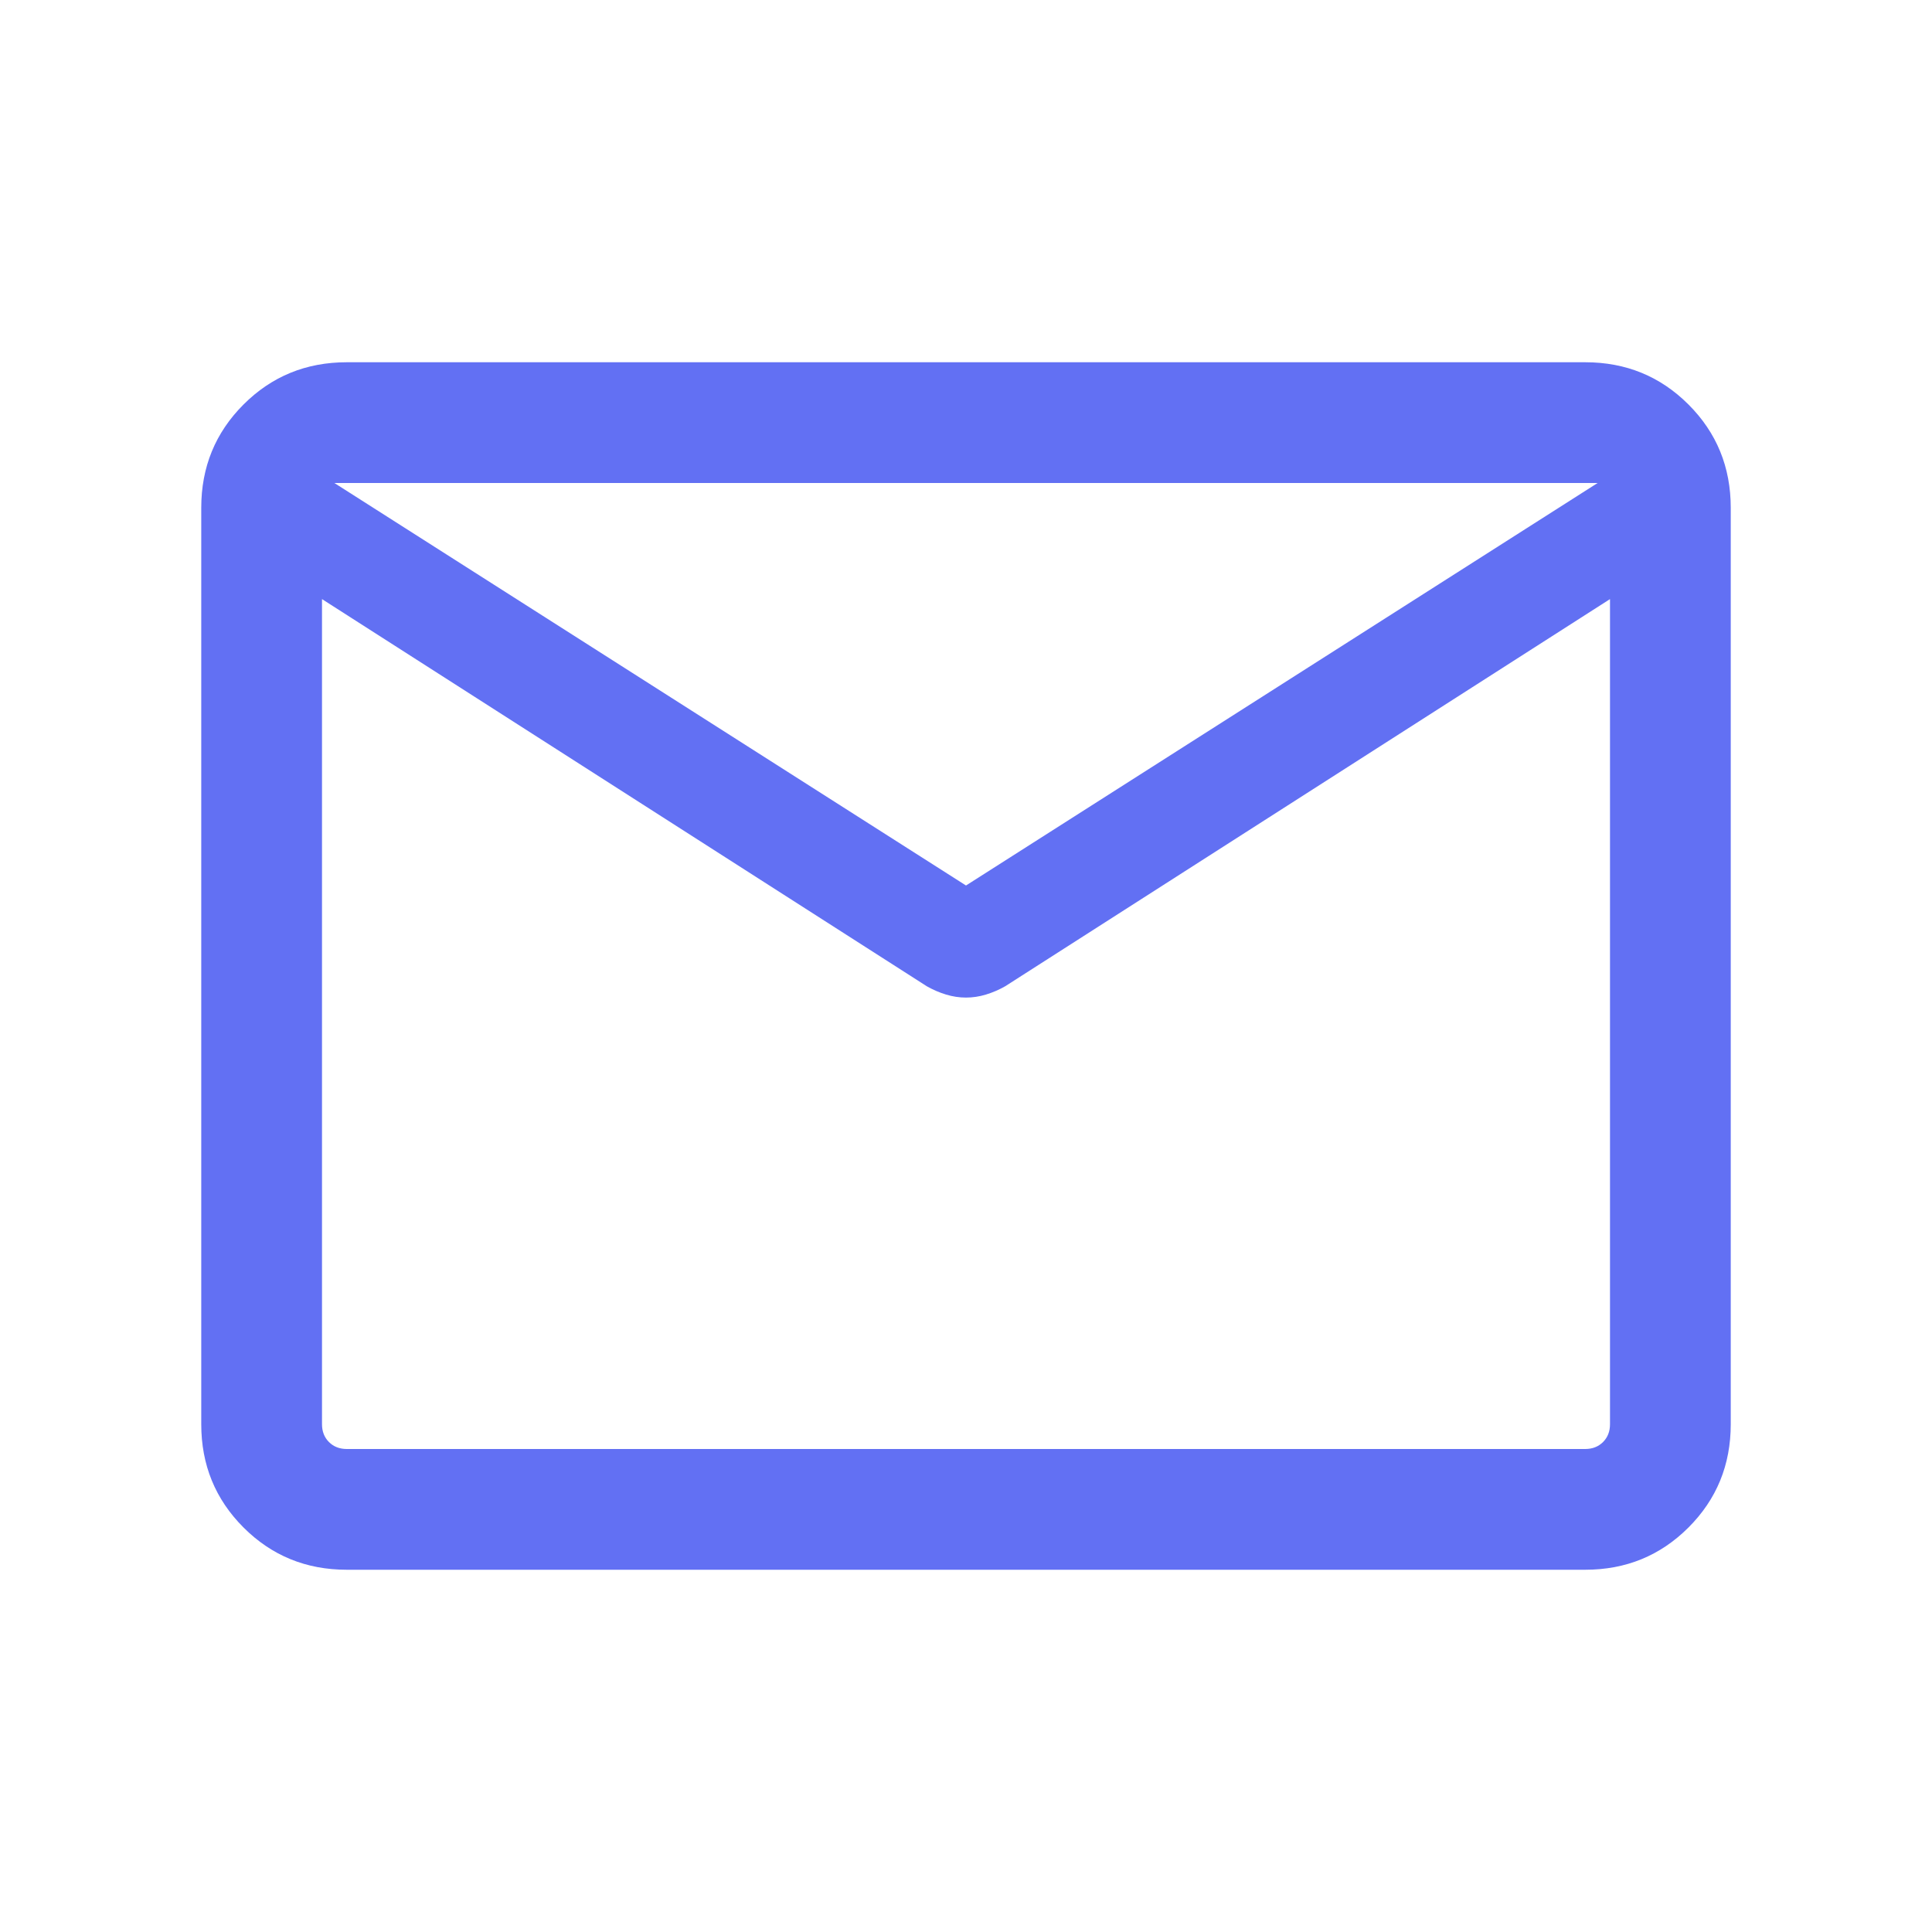
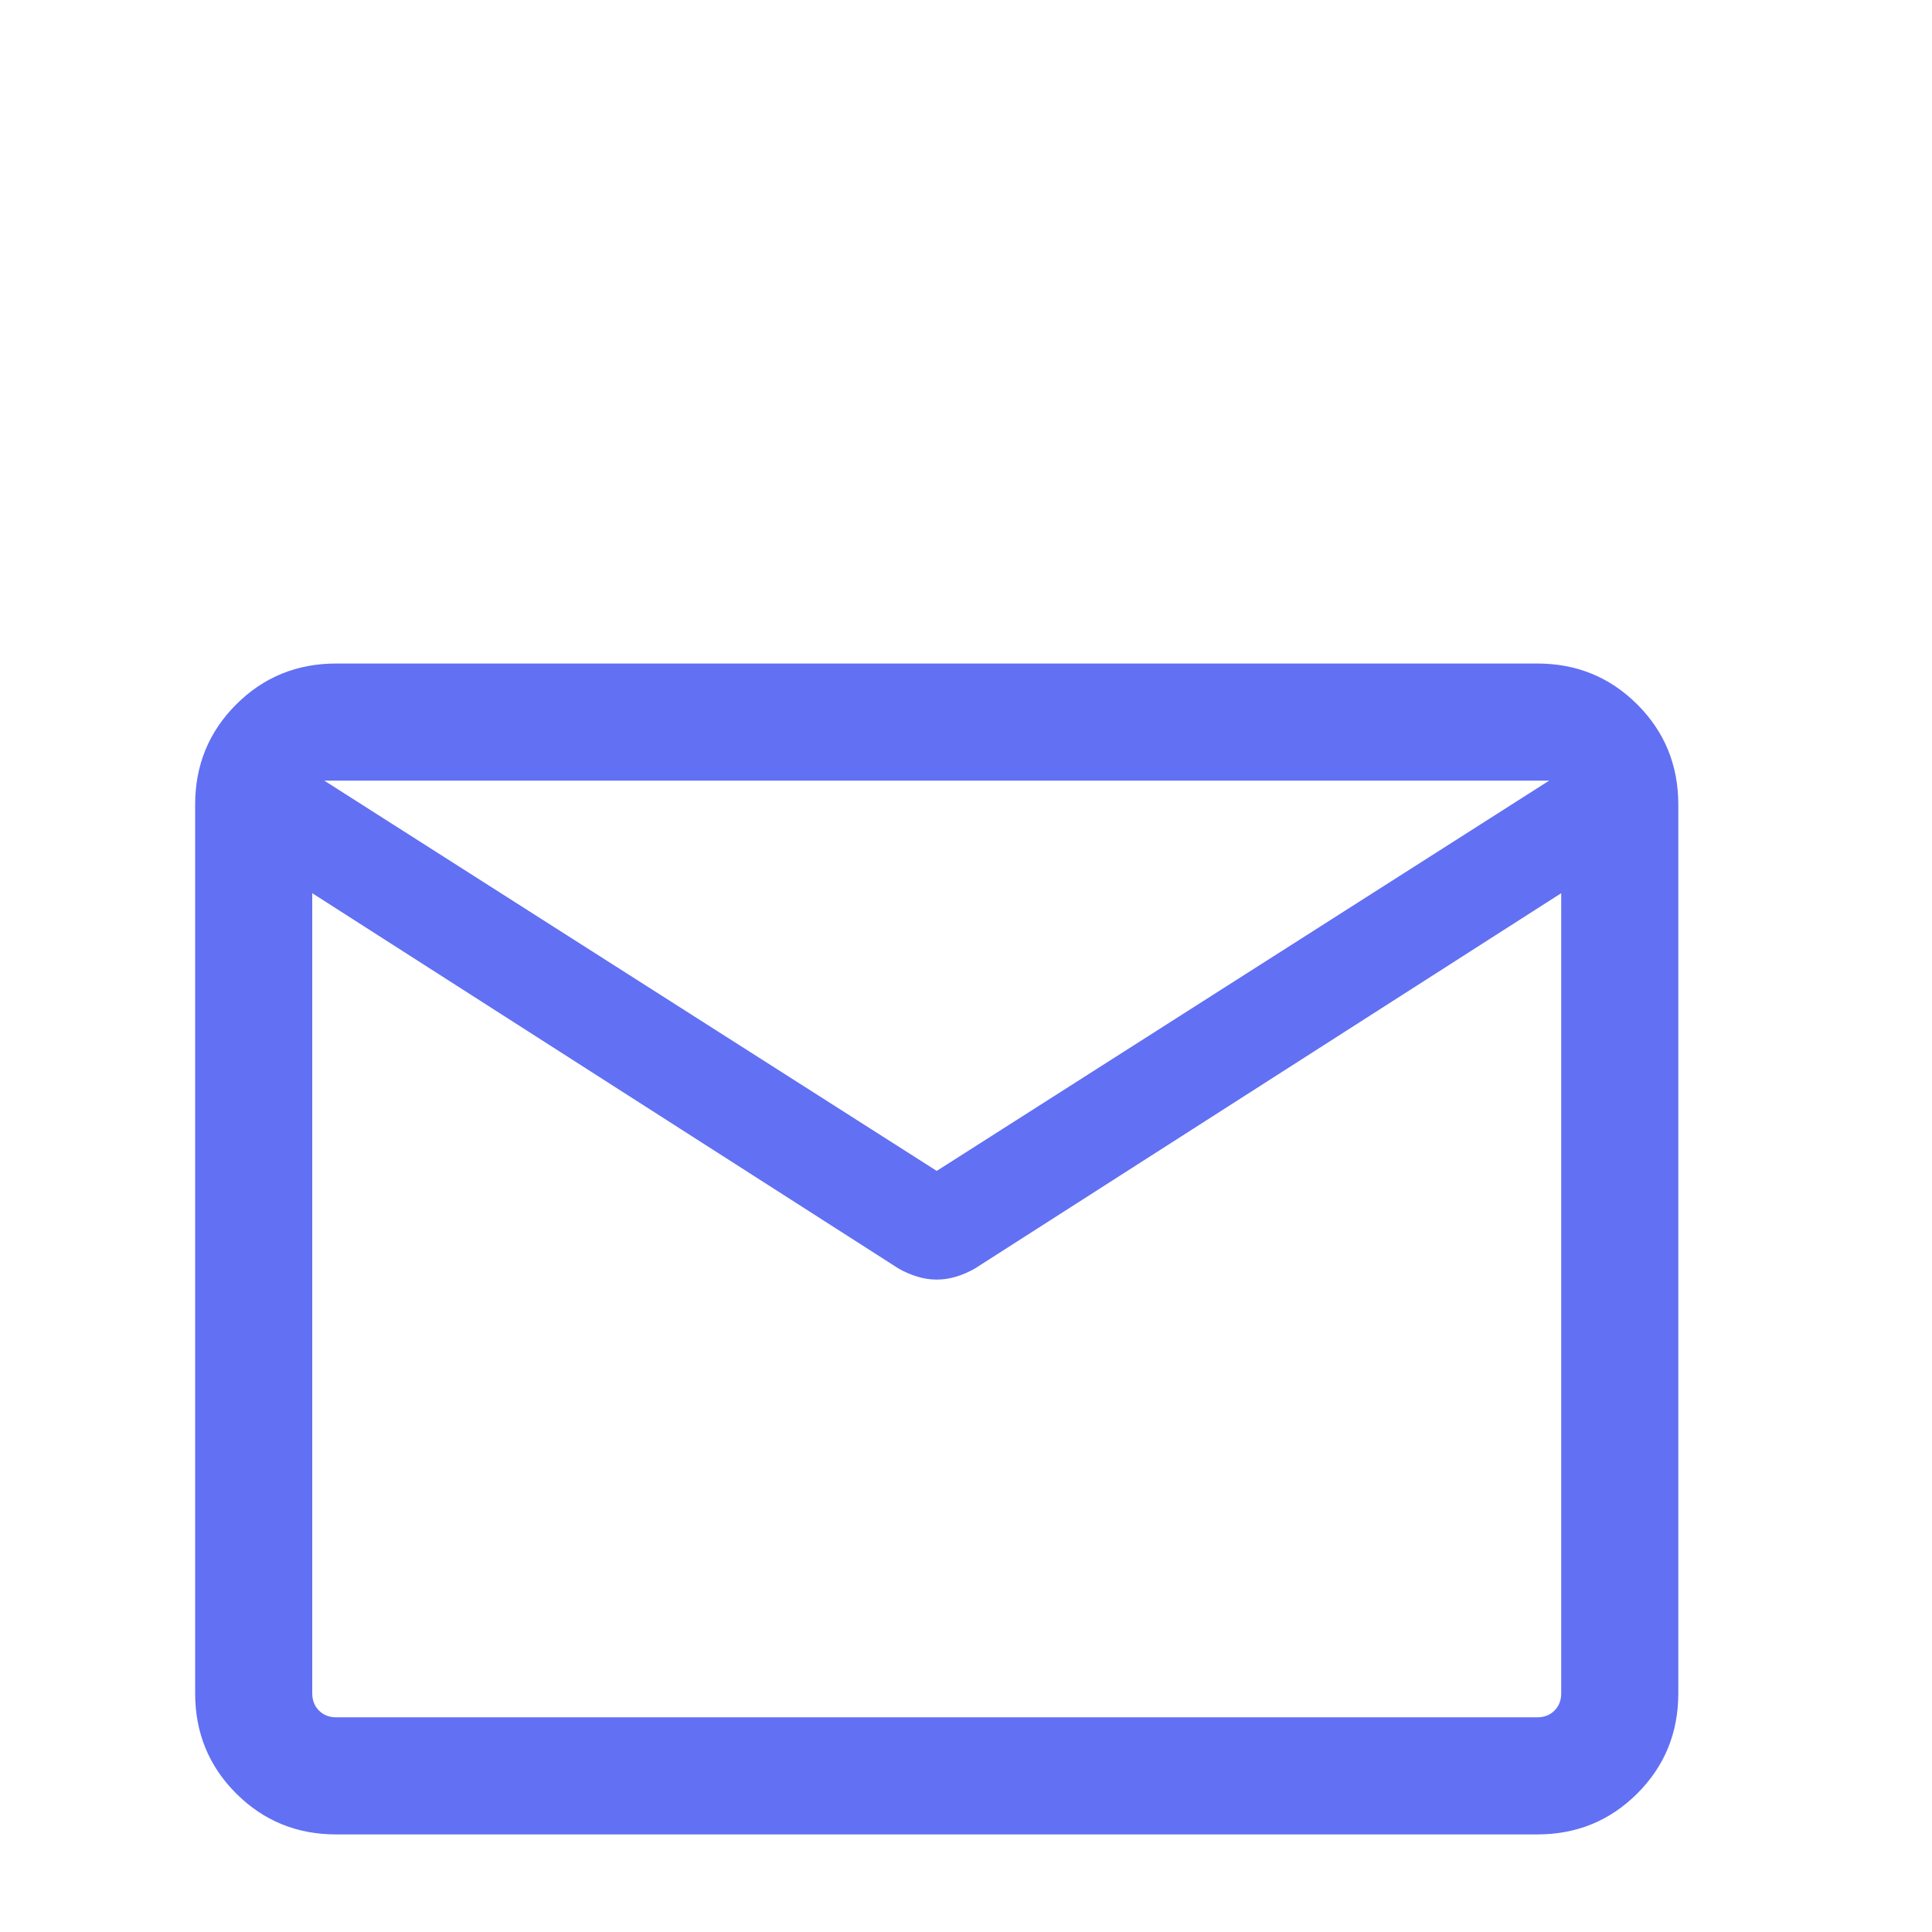
- <svg xmlns="http://www.w3.org/2000/svg" height="24px" viewBox="0 -960 960 960" width="24px" fill="#6270f3">
+ <svg xmlns="http://www.w3.org/2000/svg" height="24px" viewBox="0 -1120 990 990" width="24px" fill="#6270f3">
  <path d="M172.31-180Q142-180 121-201q-21-21-21-51.31v-455.38Q100-738 121-759q21-21 51.31-21h615.38Q818-780 839-759q21 21 21 51.31v455.38Q860-222 839-201q-21 21-51.31 21H172.31ZM800-662.31 499.46-469.92q-4.61 2.61-9.54 4.11-4.92 1.5-9.92 1.5t-9.92-1.5q-4.93-1.5-9.54-4.11L160-662.31v410q0 5.39 3.46 8.85t8.85 3.46h615.38q5.39 0 8.85-3.46t3.46-8.85v-410ZM480-520l313.85-200h-627.7L480-520ZM160-662.31v9.23-45.73 1.19V-720v22.38-1.27V-653.08v-9.23V-240v-422.31Z" />
</svg>
